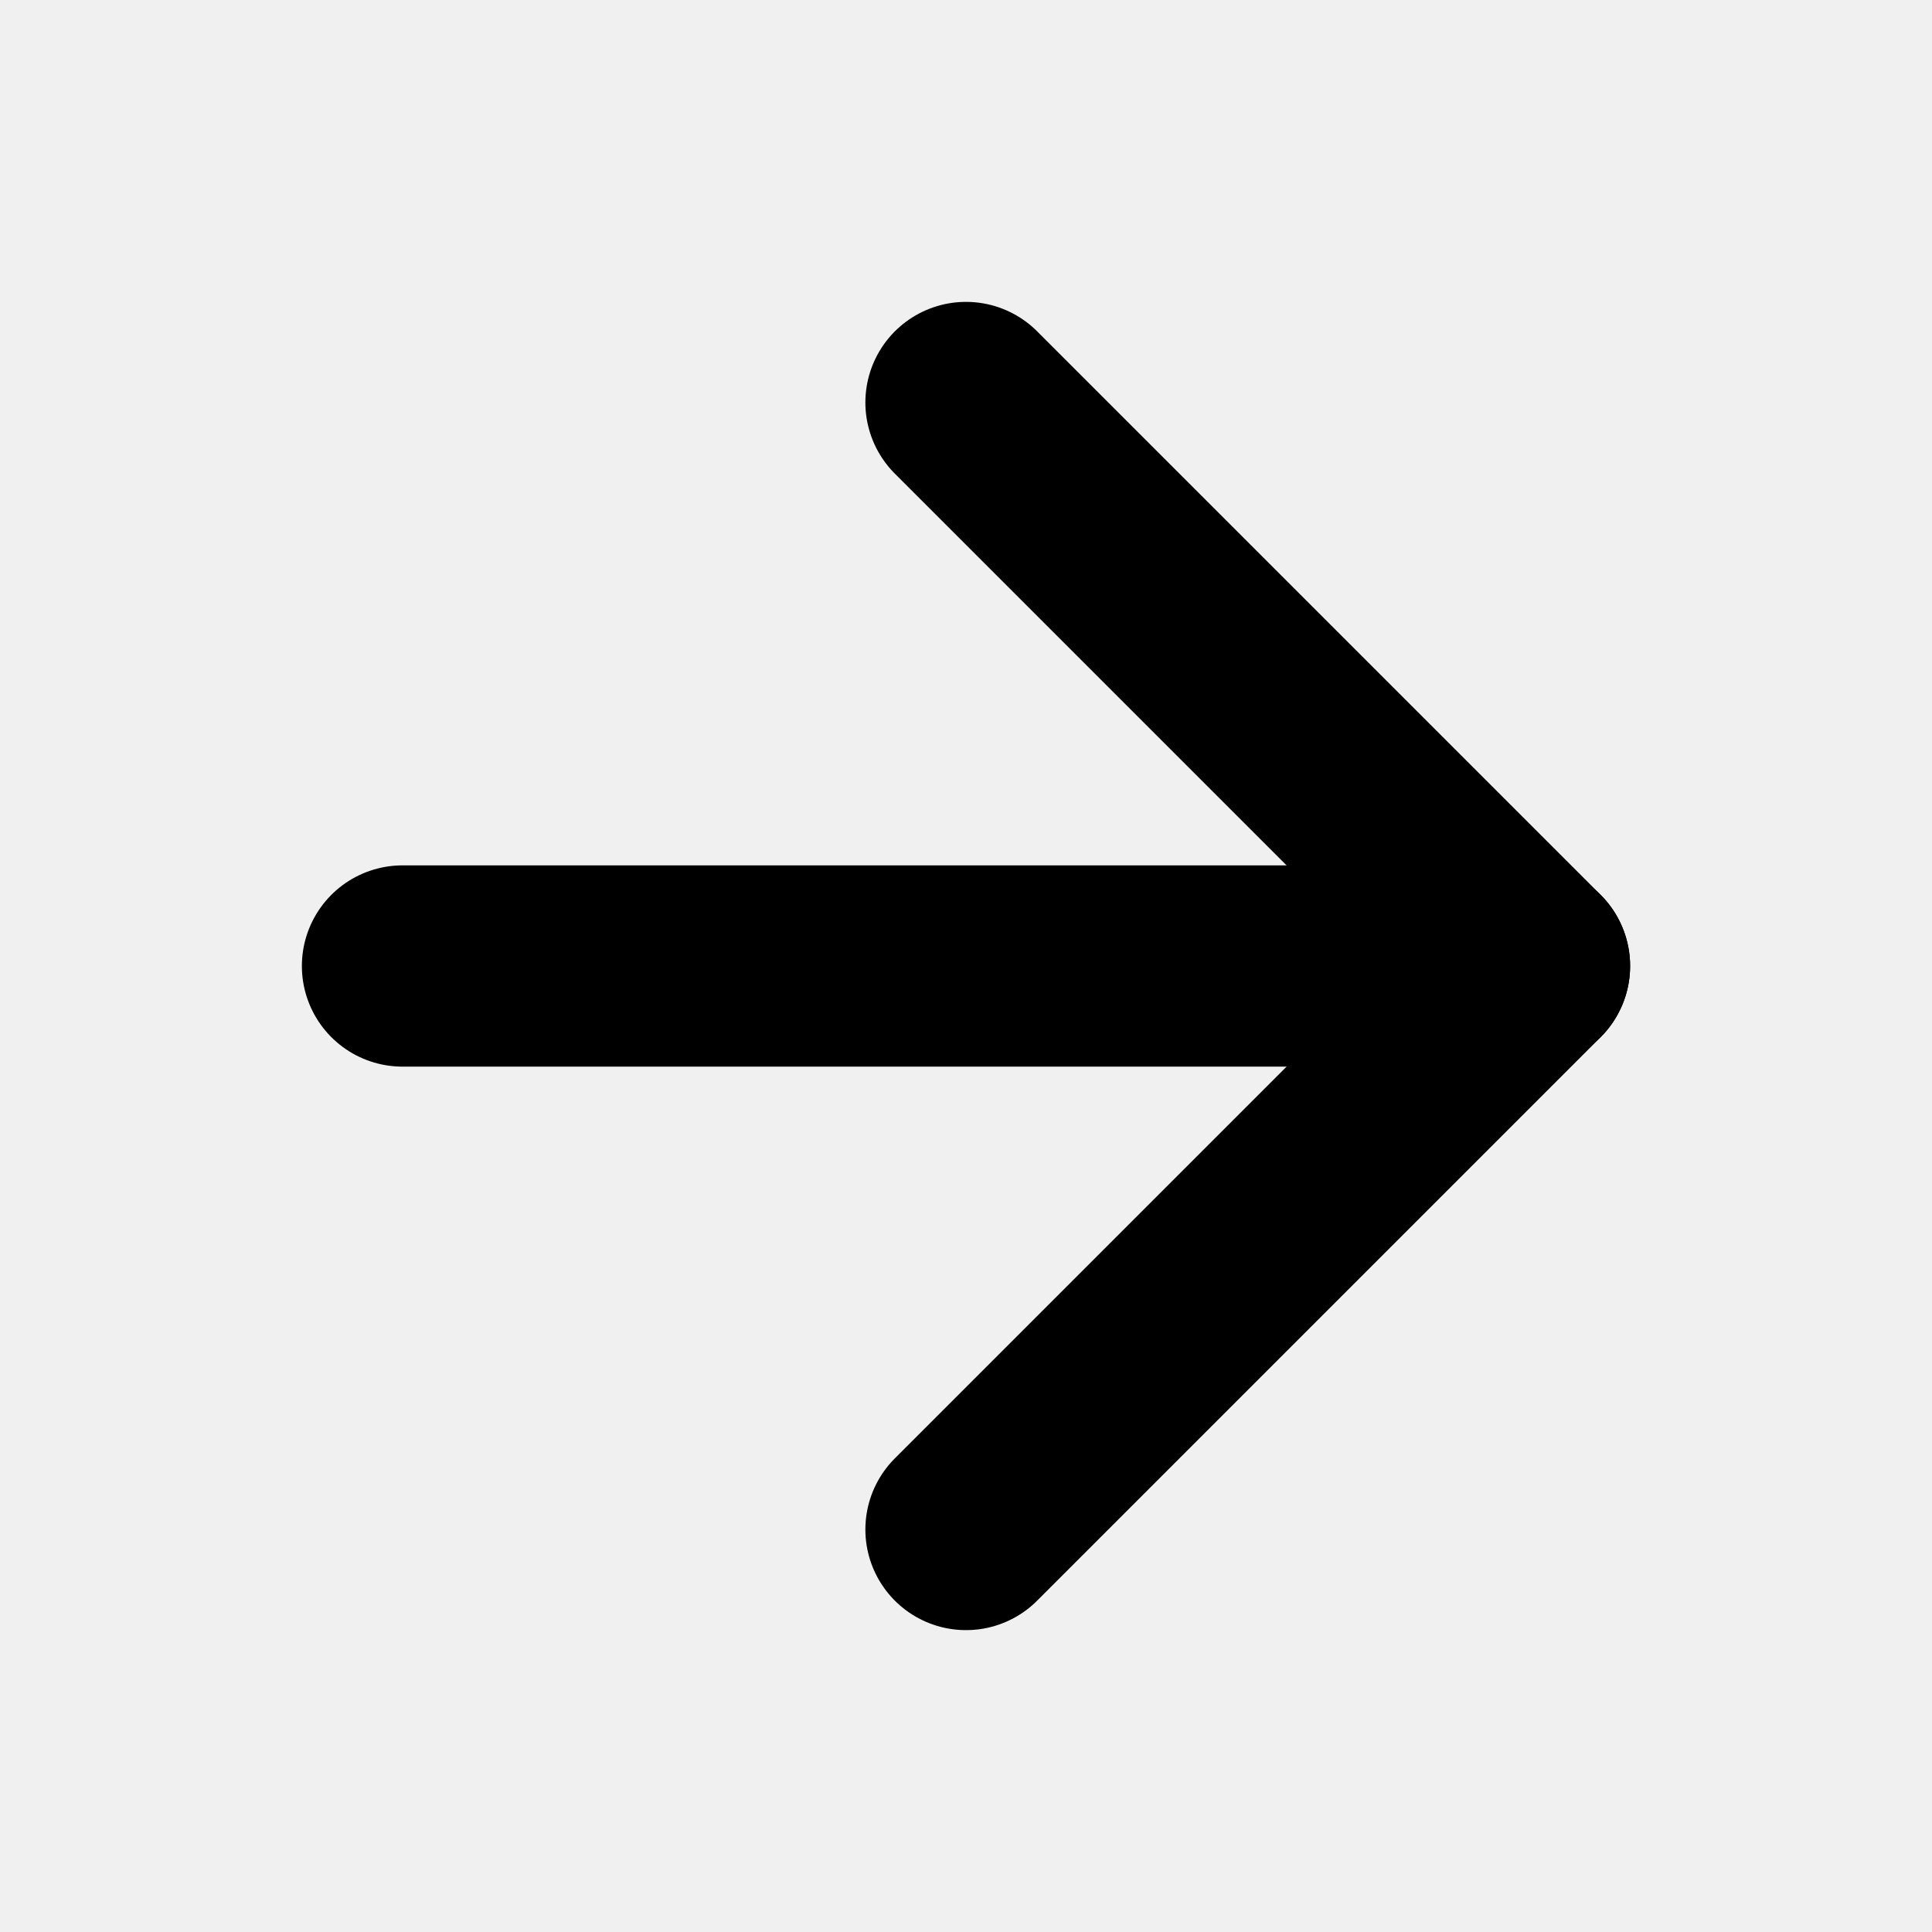
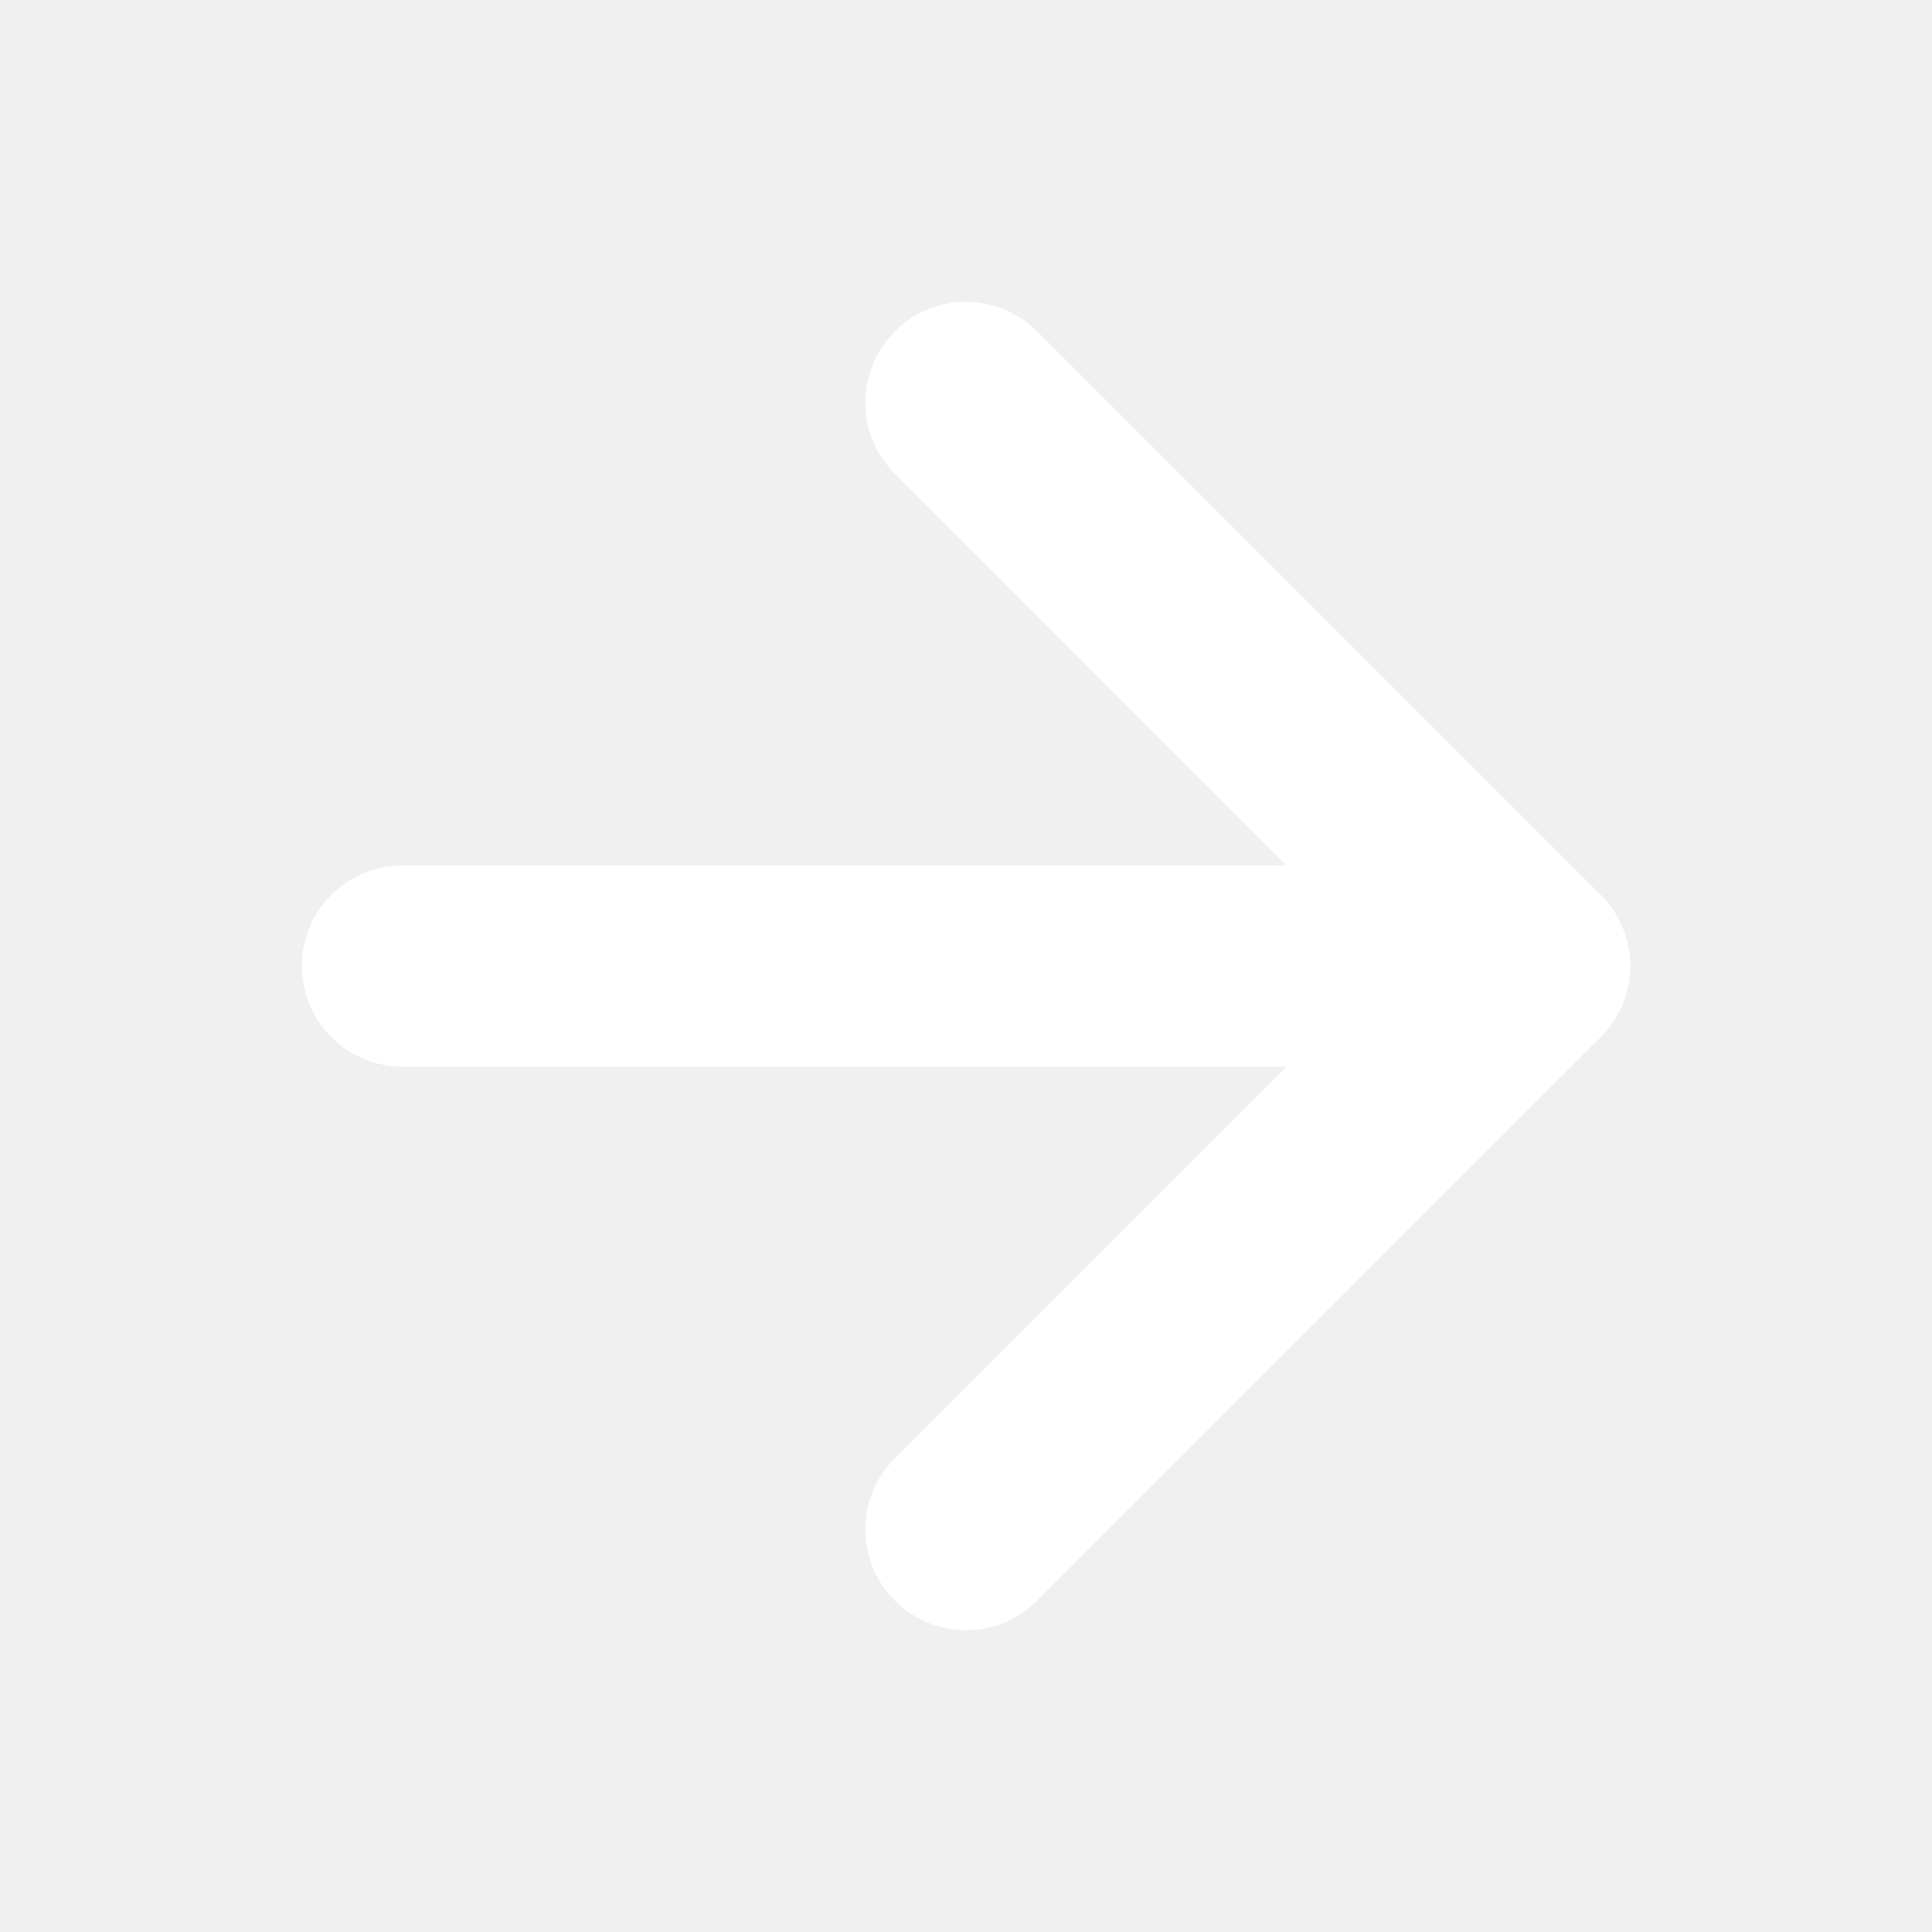
- <svg xmlns="http://www.w3.org/2000/svg" viewBox="0 0 24 24" fill="none" stroke="currentColor" stroke-width="2.5" stroke-linecap="round" stroke-linejoin="round">
+ <svg xmlns="http://www.w3.org/2000/svg" viewBox="0 0 24 24" fill="none" stroke="white" stroke-width="2.5" stroke-linecap="round" stroke-linejoin="round">
  <path d="M5 12h14" />
  <path d="m12 5 7 7-7 7" />
</svg>
